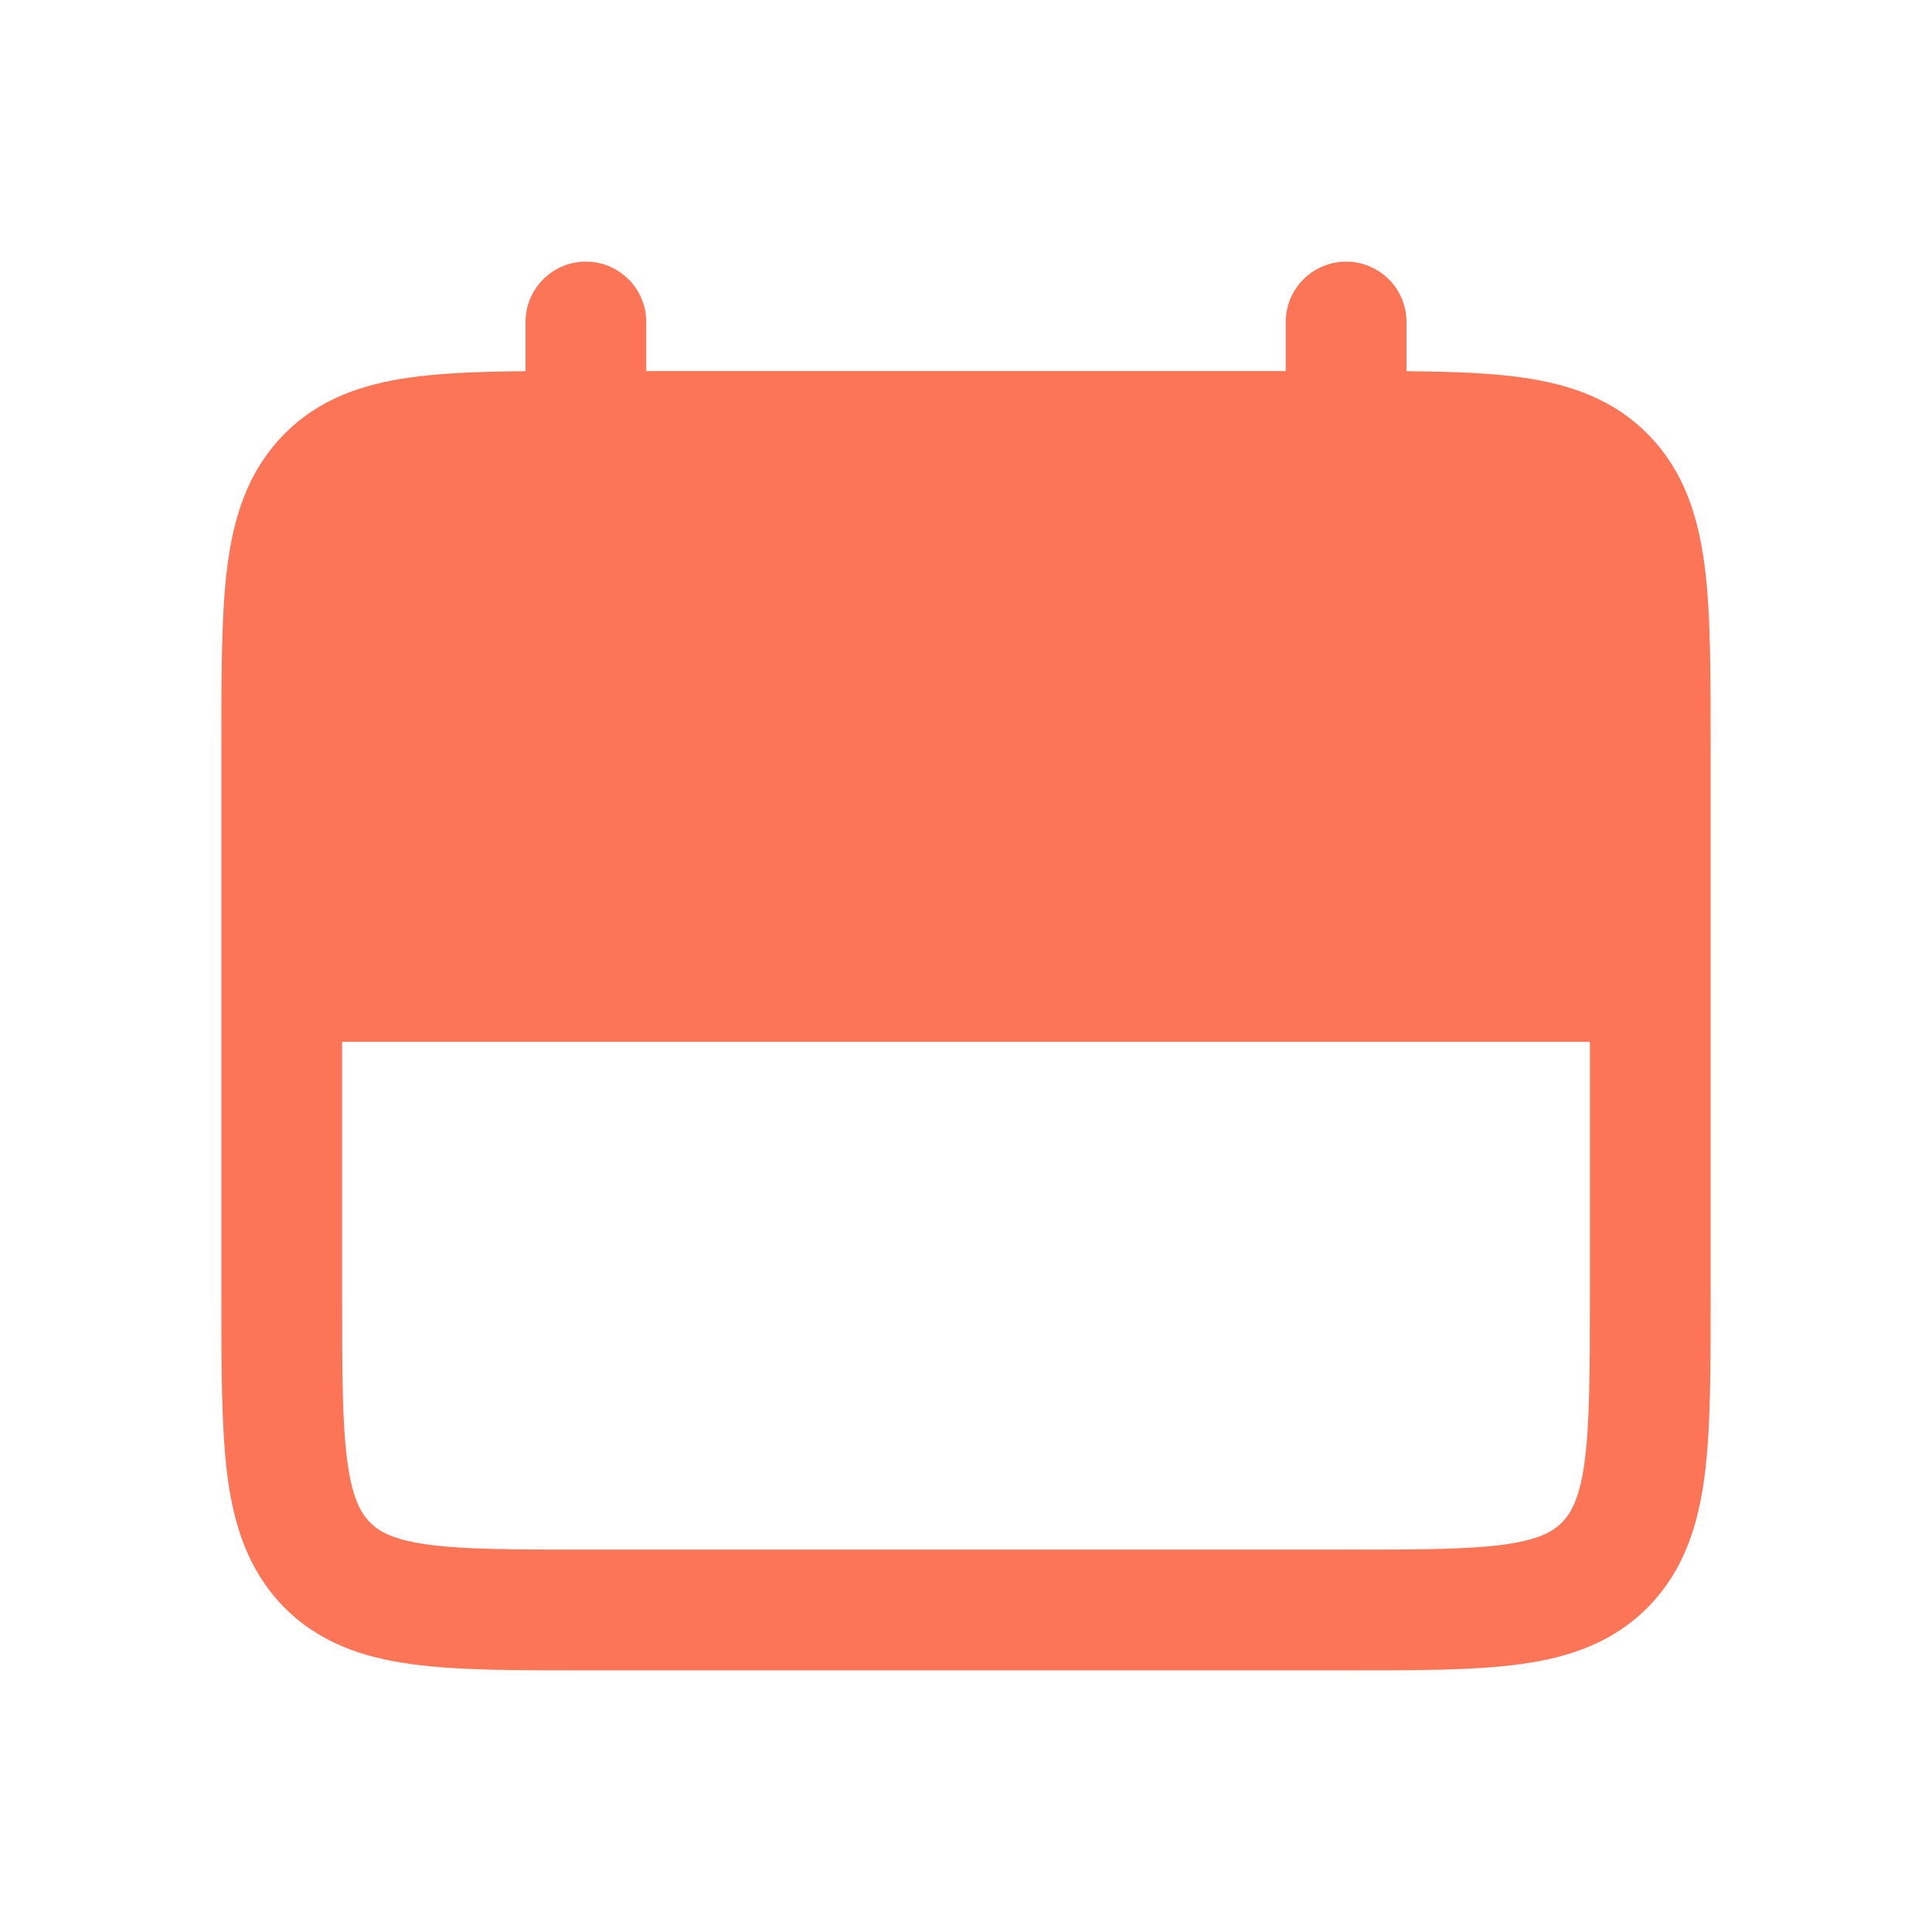
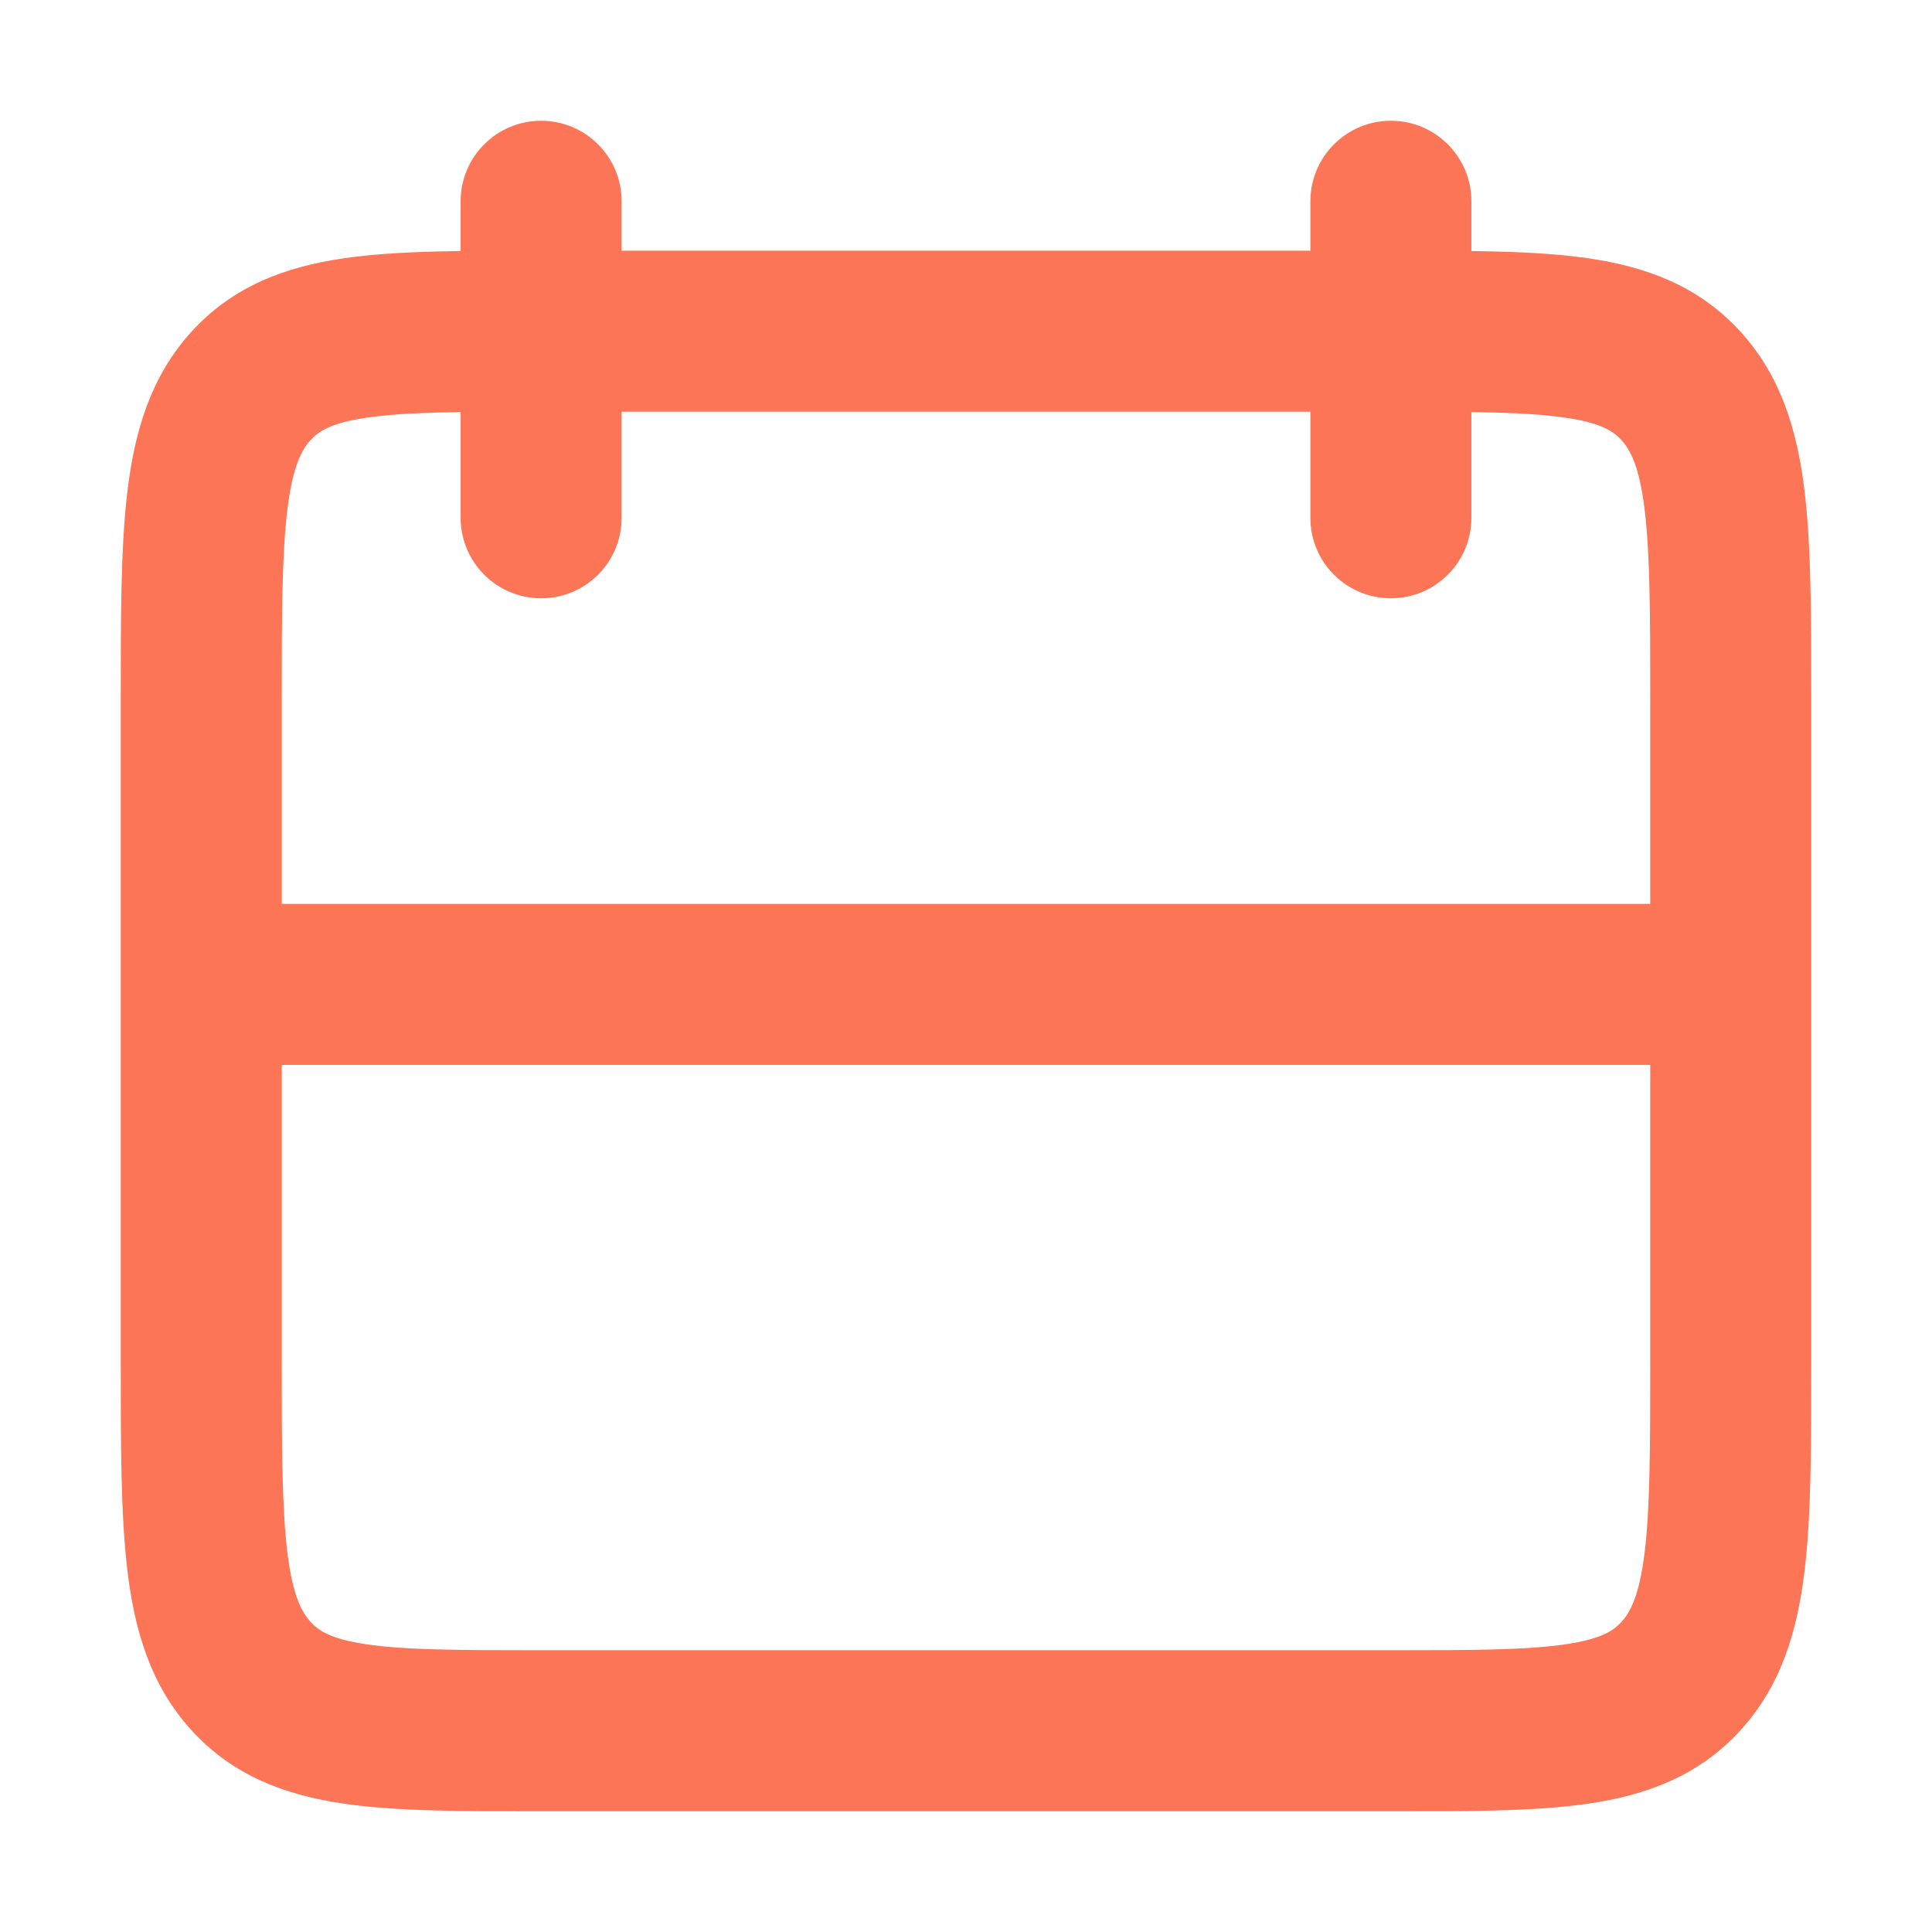
<svg xmlns="http://www.w3.org/2000/svg" width="24" height="24" viewBox="0 0 24 24" fill="none">
-   <path d="M16.722 5.359H7.278C5.497 5.359 4.606 5.359 4.053 5.931C3.5 6.503 3.5 7.423 3.5 9.264V12.192H20.5V9.264C20.5 7.423 20.5 6.503 19.947 5.931C19.393 5.359 18.503 5.359 16.722 5.359Z" fill="#FC7557" />
-   <path d="M8.028 4C8.028 3.586 7.692 3.25 7.278 3.25C6.864 3.25 6.528 3.586 6.528 4H8.028ZM6.528 7.312C6.528 7.726 6.864 8.062 7.278 8.062C7.692 8.062 8.028 7.726 8.028 7.312H6.528ZM17.472 4C17.472 3.586 17.136 3.25 16.722 3.25C16.308 3.25 15.972 3.586 15.972 4H17.472ZM15.972 7.312C15.972 7.726 16.308 8.062 16.722 8.062C17.136 8.062 17.472 7.726 17.472 7.312H15.972ZM7.278 6.109H16.722V4.609H7.278V6.109ZM19.75 9.264V16.096H21.25V9.264H19.75ZM16.722 19.25H7.278V20.75H16.722V19.25ZM4.25 16.096V9.264H2.75V16.096H4.25ZM7.278 19.25C6.365 19.25 5.759 19.248 5.308 19.186C4.882 19.126 4.707 19.026 4.592 18.907L3.514 19.95C3.952 20.402 4.5 20.588 5.102 20.671C5.68 20.752 6.409 20.75 7.278 20.75V19.25ZM2.75 16.096C2.75 16.995 2.749 17.743 2.825 18.335C2.905 18.945 3.08 19.5 3.514 19.95L4.592 18.907C4.474 18.784 4.372 18.594 4.313 18.141C4.251 17.669 4.25 17.037 4.25 16.096H2.75ZM19.75 16.096C19.75 17.037 19.748 17.669 19.687 18.141C19.628 18.594 19.526 18.784 19.408 18.907L20.486 19.95C20.921 19.5 21.095 18.945 21.175 18.335C21.252 17.743 21.25 16.995 21.25 16.096H19.75ZM16.722 20.75C17.591 20.75 18.32 20.752 18.898 20.671C19.5 20.588 20.048 20.402 20.486 19.95L19.408 18.907C19.293 19.026 19.118 19.126 18.692 19.186C18.241 19.248 17.634 19.25 16.722 19.25V20.75ZM16.722 6.109C17.634 6.109 18.241 6.111 18.692 6.174C19.118 6.233 19.293 6.334 19.408 6.453L20.486 5.41C20.048 4.957 19.5 4.772 18.898 4.688C18.32 4.608 17.591 4.609 16.722 4.609V6.109ZM21.25 9.264C21.25 8.364 21.252 7.616 21.175 7.025C21.095 6.415 20.921 5.859 20.486 5.41L19.408 6.453C19.526 6.575 19.628 6.766 19.687 7.218C19.748 7.69 19.75 8.323 19.75 9.264H21.25ZM7.278 4.609C6.409 4.609 5.68 4.608 5.102 4.688C4.5 4.772 3.952 4.957 3.514 5.41L4.592 6.453C4.707 6.334 4.882 6.233 5.308 6.174C5.759 6.111 6.365 6.109 7.278 6.109V4.609ZM4.25 9.264C4.25 8.323 4.251 7.69 4.313 7.218C4.372 6.766 4.474 6.575 4.592 6.453L3.514 5.41C3.08 5.859 2.905 6.415 2.825 7.025C2.749 7.616 2.75 8.364 2.75 9.264H4.25ZM19.75 9.264V12.192H21.25V9.264H19.75ZM20.5 11.442H3.5V12.942H20.5V11.442ZM4.25 12.192V9.264H2.75V12.192H4.25ZM6.528 4V7.312H8.028V4H6.528ZM15.972 4V7.312H17.472V4H15.972ZM2.75 12.192V16.096H4.25V12.192H2.75ZM21.25 16.096V12.192H19.75V16.096H21.25Z" fill="#FC7557" />
+   <path d="M7.722 2.5C7.722 1.948 7.274 1.5 6.722 1.5C6.17 1.5 5.722 1.948 5.722 2.5H7.722ZM5.722 6.432C5.722 6.985 6.17 7.432 6.722 7.432C7.274 7.432 7.722 6.985 7.722 6.432H5.722ZM18.278 2.5C18.278 1.948 17.83 1.5 17.278 1.5C16.726 1.5 16.278 1.948 16.278 2.5H18.278ZM16.278 6.432C16.278 6.985 16.726 7.432 17.278 7.432C17.83 7.432 18.278 6.985 18.278 6.432H16.278ZM6.722 5.114H17.278V3.114H6.722V5.114ZM20.5 8.751V16.864H22.5V8.751H20.5ZM17.278 20.5H6.722V22.5H17.278V20.5ZM3.5 16.864V8.751H1.5V16.864H3.5ZM6.722 20.5C5.696 20.5 5.037 20.497 4.552 20.426C4.106 20.36 3.955 20.255 3.858 20.148L2.379 21.494C2.9 22.066 3.556 22.3 4.26 22.404C4.925 22.503 5.758 22.5 6.722 22.5V20.5ZM1.5 16.864C1.5 17.931 1.498 18.823 1.585 19.529C1.674 20.255 1.87 20.936 2.379 21.494L3.858 20.148C3.748 20.027 3.636 19.822 3.57 19.286C3.502 18.73 3.5 17.982 3.5 16.864H1.5ZM20.5 16.864C20.5 17.982 20.498 18.73 20.43 19.286C20.364 19.822 20.252 20.027 20.142 20.148L21.621 21.494C22.13 20.936 22.326 20.255 22.415 19.529C22.502 18.823 22.5 17.931 22.5 16.864H20.5ZM17.278 22.5C18.242 22.5 19.076 22.503 19.74 22.404C20.444 22.3 21.1 22.066 21.621 21.494L20.142 20.148C20.045 20.255 19.894 20.36 19.448 20.426C18.963 20.497 18.304 20.5 17.278 20.5V22.5ZM17.278 5.114C18.304 5.114 18.963 5.117 19.448 5.189C19.894 5.254 20.045 5.36 20.142 5.467L21.621 4.12C21.1 3.548 20.444 3.314 19.74 3.21C19.076 3.112 18.242 3.114 17.278 3.114V5.114ZM22.5 8.751C22.5 7.684 22.502 6.792 22.415 6.085C22.326 5.359 22.13 4.679 21.621 4.12L20.142 5.467C20.252 5.587 20.364 5.792 20.43 6.329C20.498 6.885 20.5 7.632 20.5 8.751H22.5ZM6.722 3.114C5.758 3.114 4.925 3.112 4.26 3.21C3.556 3.314 2.9 3.548 2.379 4.12L3.858 5.467C3.955 5.36 4.106 5.254 4.552 5.189C5.037 5.117 5.696 5.114 6.722 5.114V3.114ZM3.5 8.751C3.5 7.632 3.502 6.885 3.57 6.329C3.636 5.792 3.748 5.587 3.858 5.467L2.379 4.12C1.87 4.679 1.674 5.359 1.585 6.085C1.498 6.792 1.5 7.684 1.5 8.751H3.5ZM20.5 8.751V12.228H22.5V8.751H20.5ZM21.5 11.228H2.5V13.228H21.5V11.228ZM3.5 12.228V8.751H1.5V12.228H3.5ZM5.722 2.5V6.432H7.722V2.5H5.722ZM16.278 2.5V6.432H18.278V2.5H16.278ZM1.5 12.228V16.864H3.5V12.228H1.5ZM22.5 16.864V12.228H20.5V16.864H22.5Z" fill="#FC7557" />
</svg>
